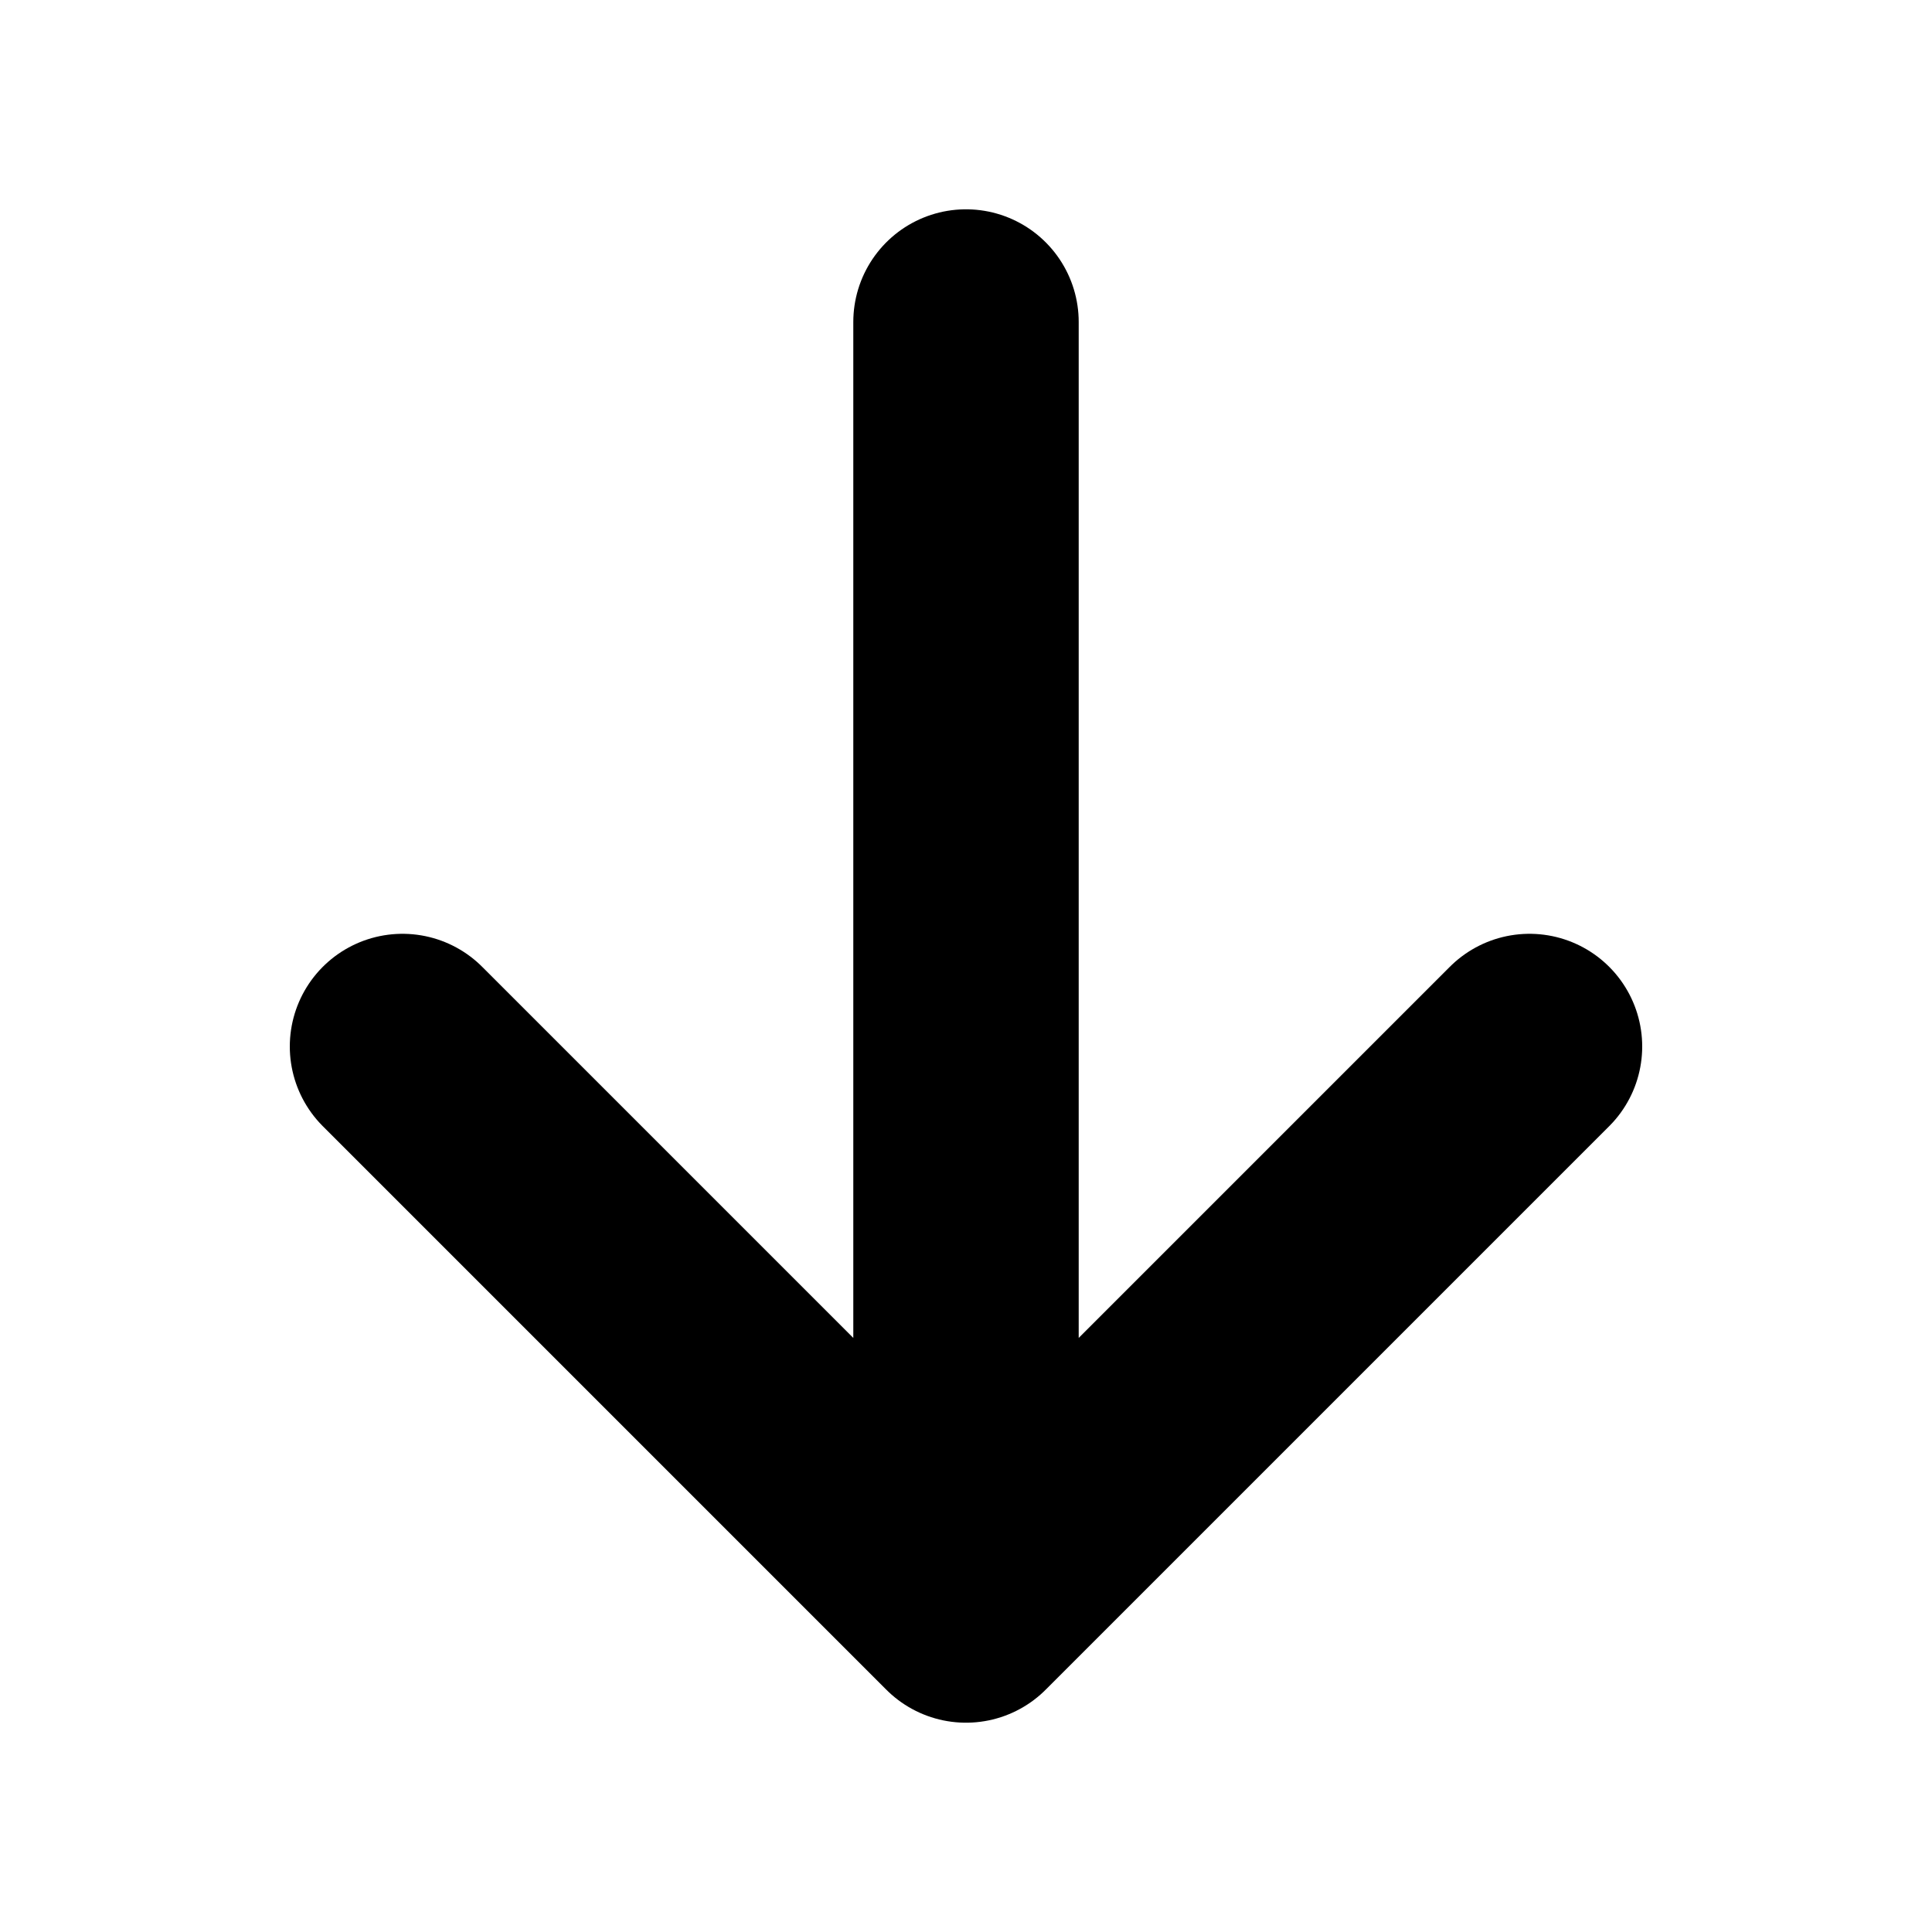
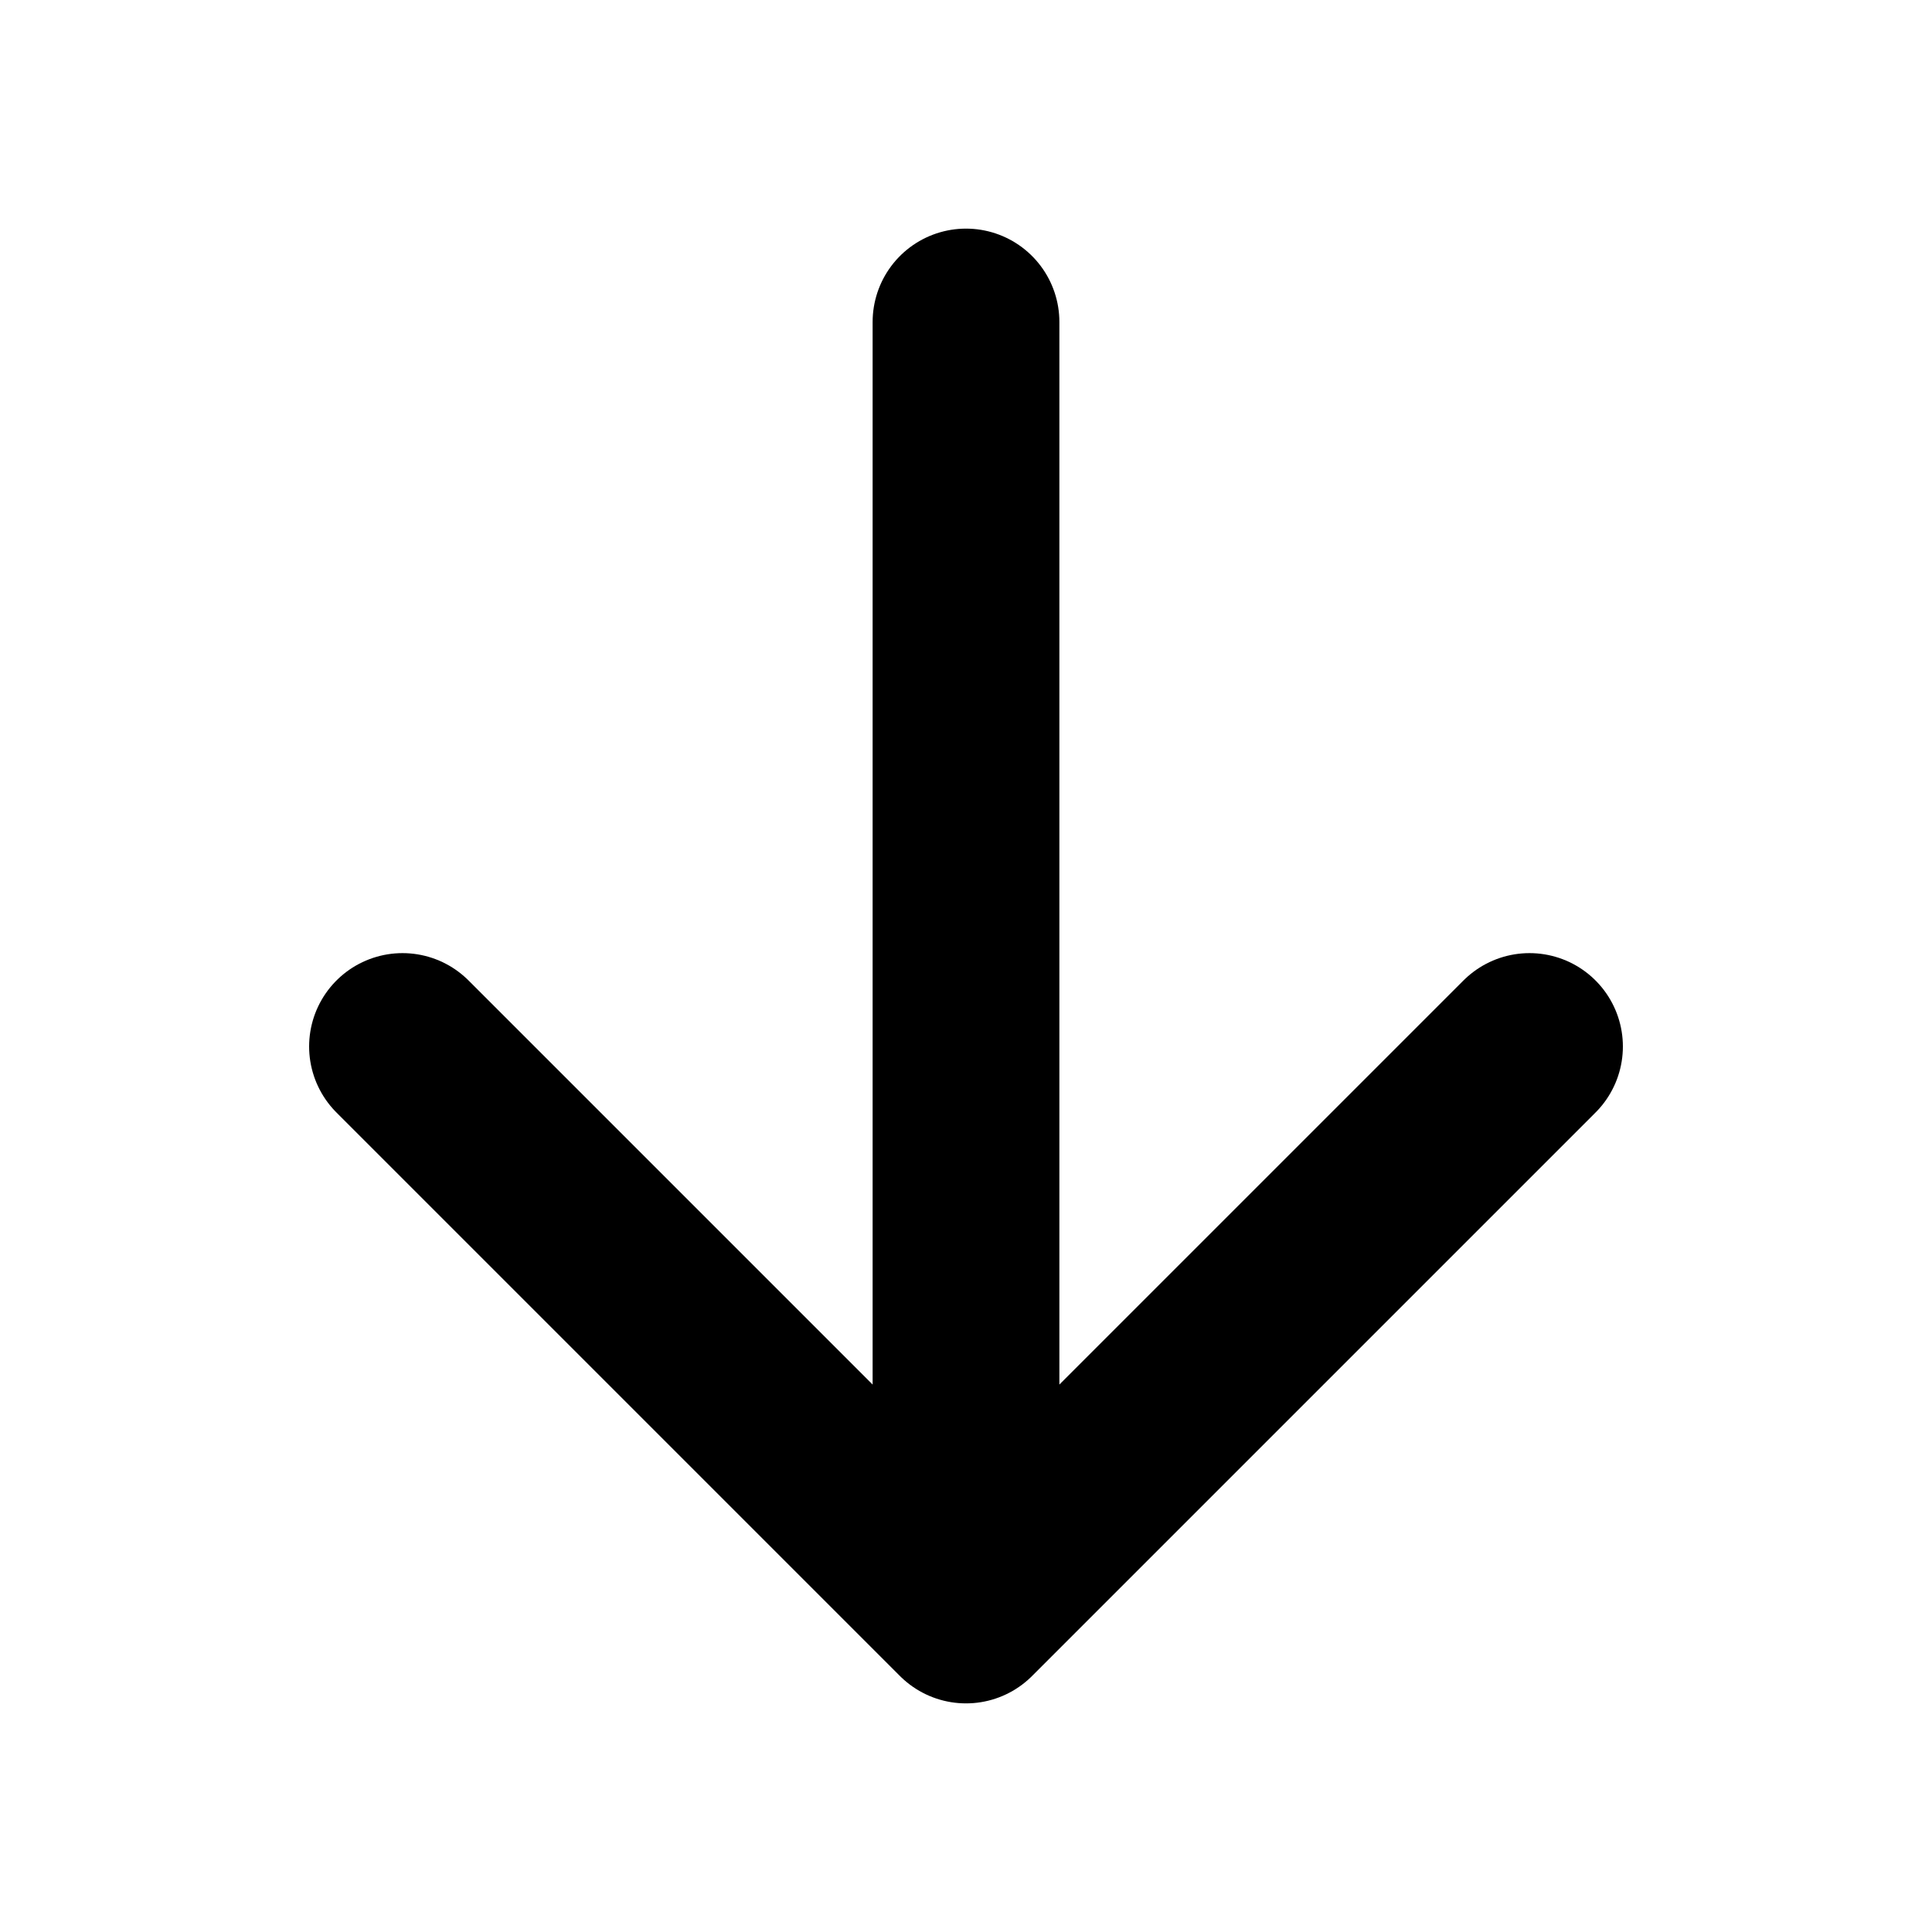
<svg xmlns="http://www.w3.org/2000/svg" viewBox="0 0 12 12">
-   <path d="M6 2v8M2.5 6.5L6 10l3.5-3.5" fill="none" stroke="#000" stroke-width="1.4" stroke-linecap="round" stroke-linejoin="round" />
+   <path d="M6 2v8M2.5 6.5L6 10l3.5-3.5" fill="none" stroke="#000" stroke-width="1.16" stroke-linecap="round" stroke-linejoin="round" />
</svg>
